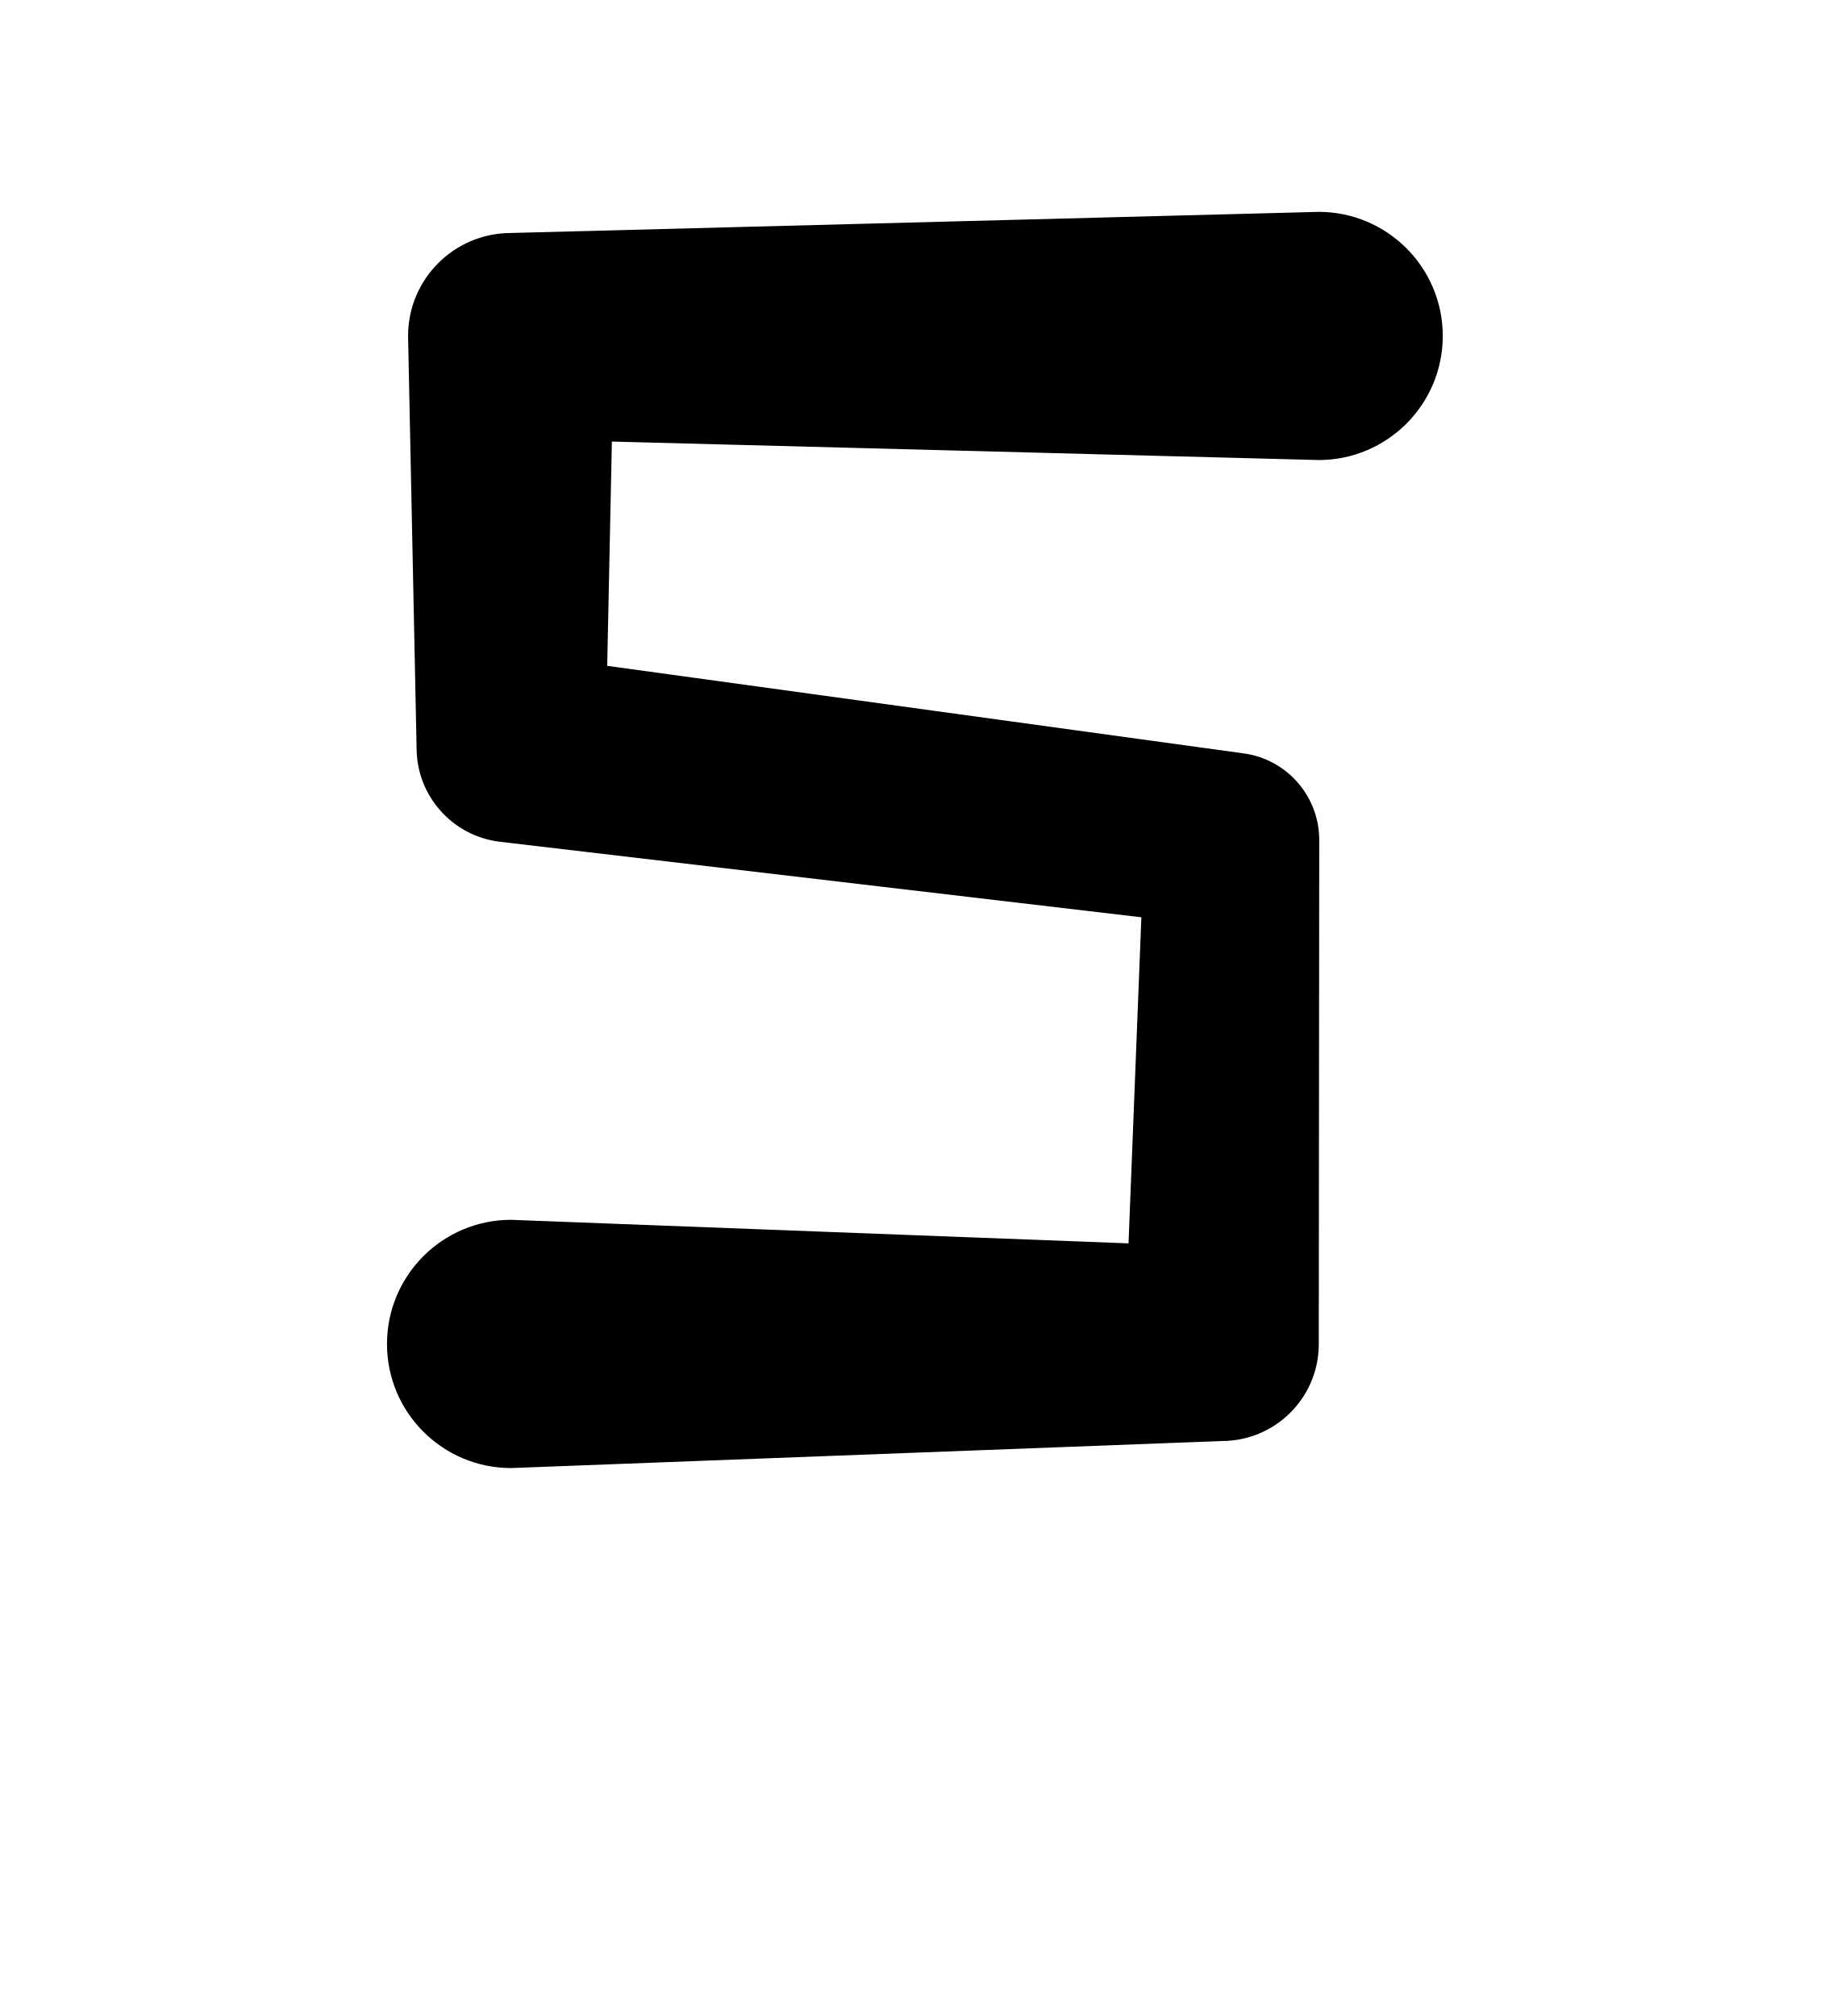
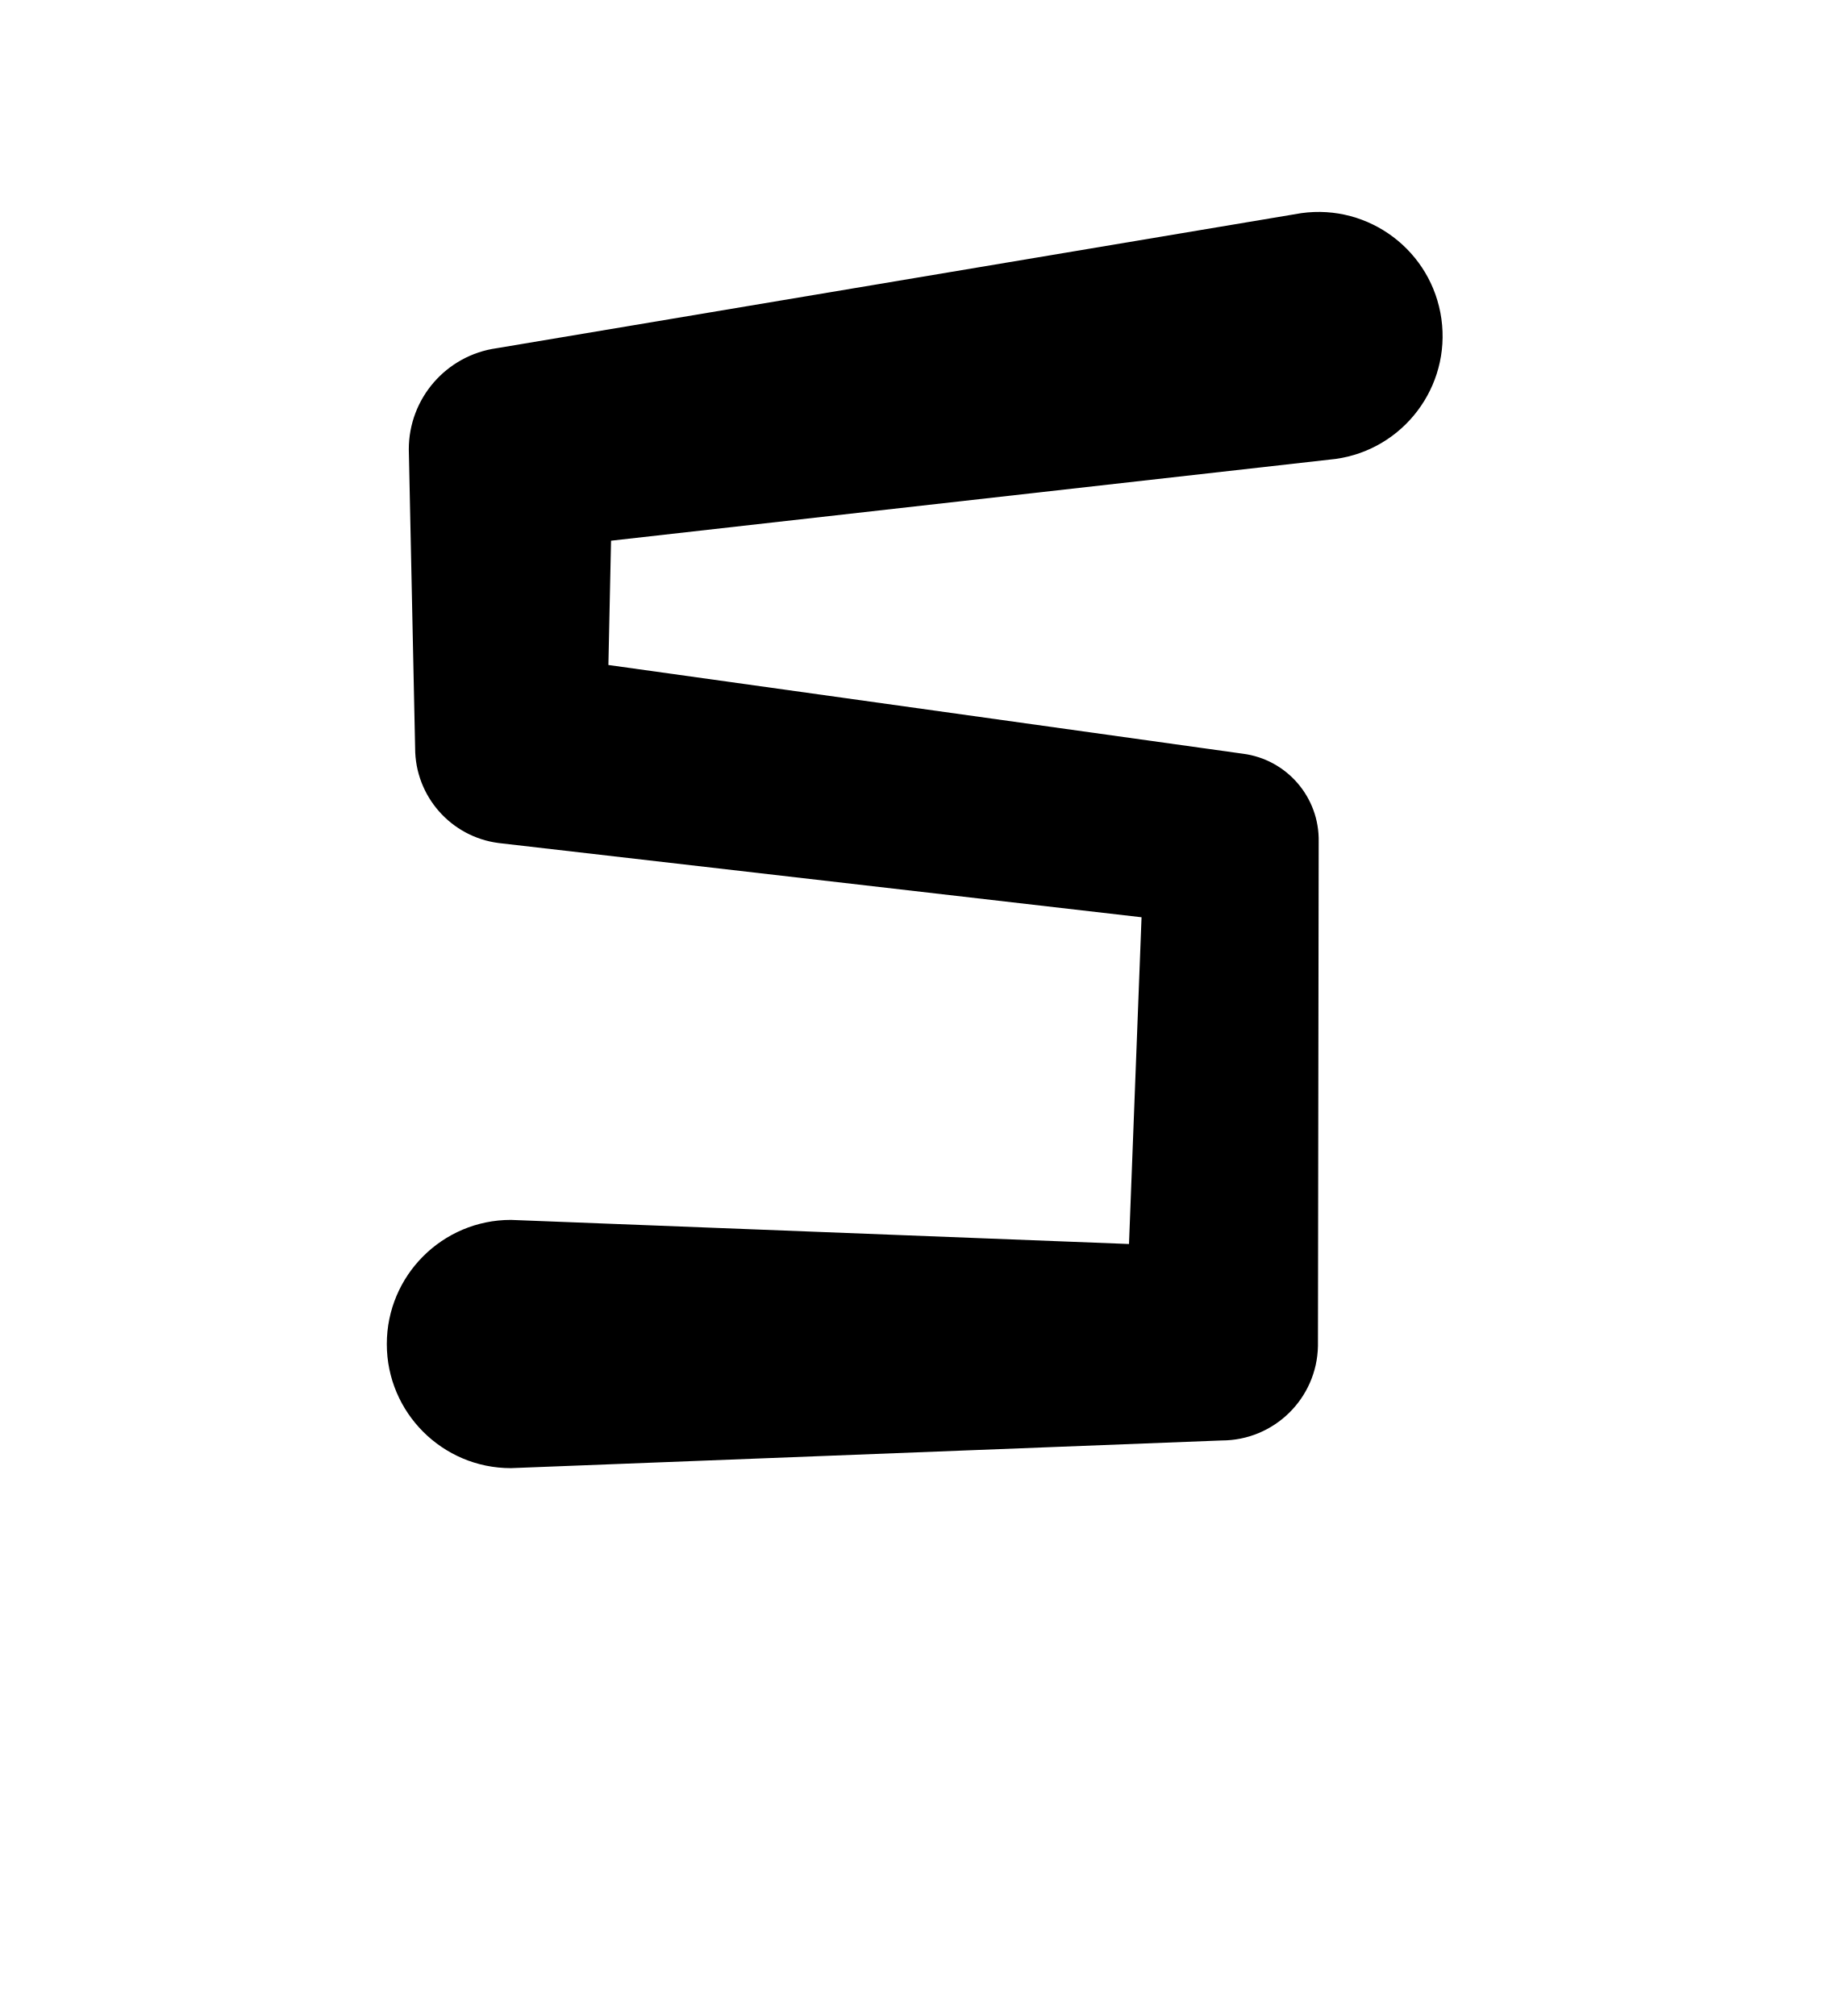
<svg xmlns="http://www.w3.org/2000/svg" clip-rule="evenodd" fill-rule="evenodd" stroke-linejoin="round" stroke-miterlimit="2" version="1.1" viewBox="0 0 200 220" xml:space="preserve">
  <g transform="translate(-800 -880)">
    <g transform="translate(-1594.2 2.2737e-13)">
-       <path d="m2538.1 903.12-88.13 2.304c-6.21 0-11.24 5.031-11.24 11.238l0.93 44.961c0 5.189 3.86 9.57 9.01 10.227l70.08 8.25-1.4 35.585-67.38-2.57c-7.47 0-13.54 6.07-13.54 13.55 0 7.47 6.07 13.54 13.54 13.54l77.55-2.95c5.77 0 10.48-4.61 10.59-10.38l0.05-55.022c0.09-4.871-3.49-9.033-8.33-9.649l-69.37-9.544 0.51-24.473 77.13 2.016c7.47 0 13.54-6.067 13.54-13.541s-6.07-13.542-13.54-13.542z" />
+       <path d="m2536.2 903.26-87.8 14.739c-5.5 0.772-9.59 5.478-9.59 11.033l0.69 32.6c0 5.261 3.91 9.702 9.13 10.368l70.14 8.098s-1.37 35.656-1.37 35.656l-67.45-2.63c-7.47 0-13.54 6.07-13.54 13.55 0 7.47 6.07 13.54 13.54 13.54l77.55-3.02c5.73 0 10.41-4.58 10.52-10.31l0.08-55.023c0.1-4.853-3.48-8.999-8.29-9.613l-69.22-9.68 0.29-13.563s79.08-8.924 79.08-8.924c7.4-1.038 12.57-7.89 11.53-15.291-1.04-7.402-7.89-12.568-15.29-11.53z" />
    </g>
  </g>
</svg>
